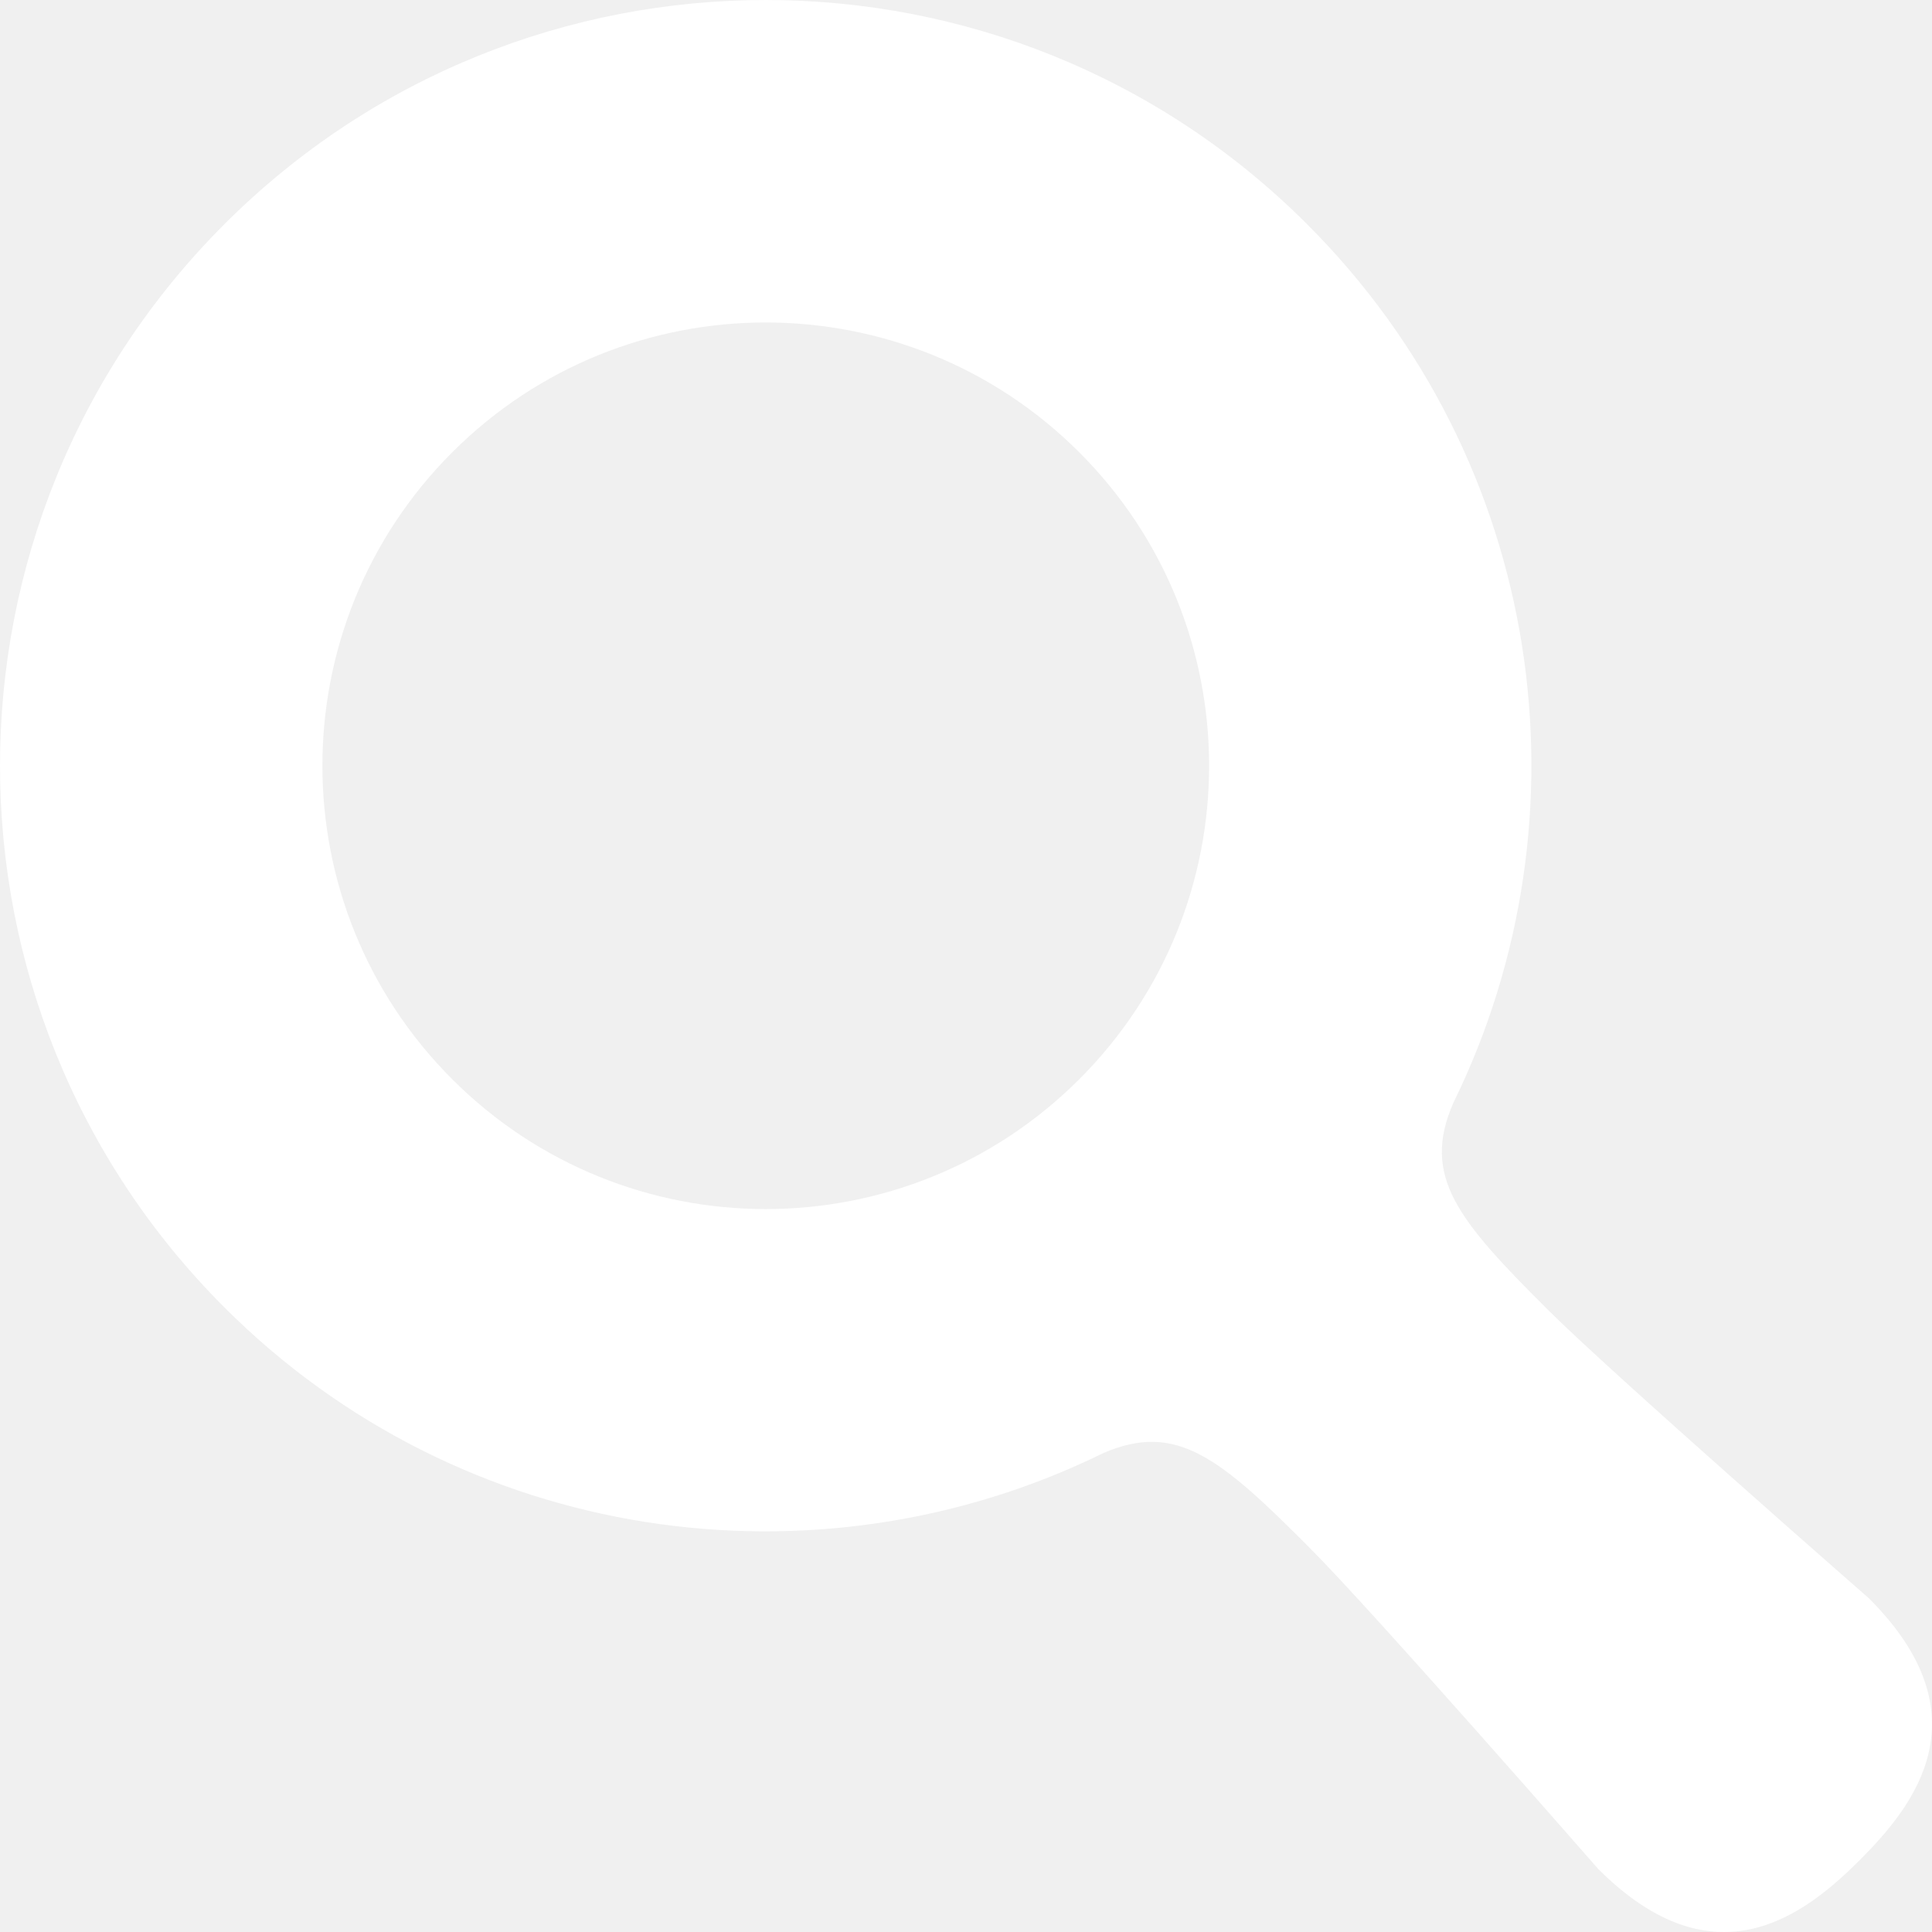
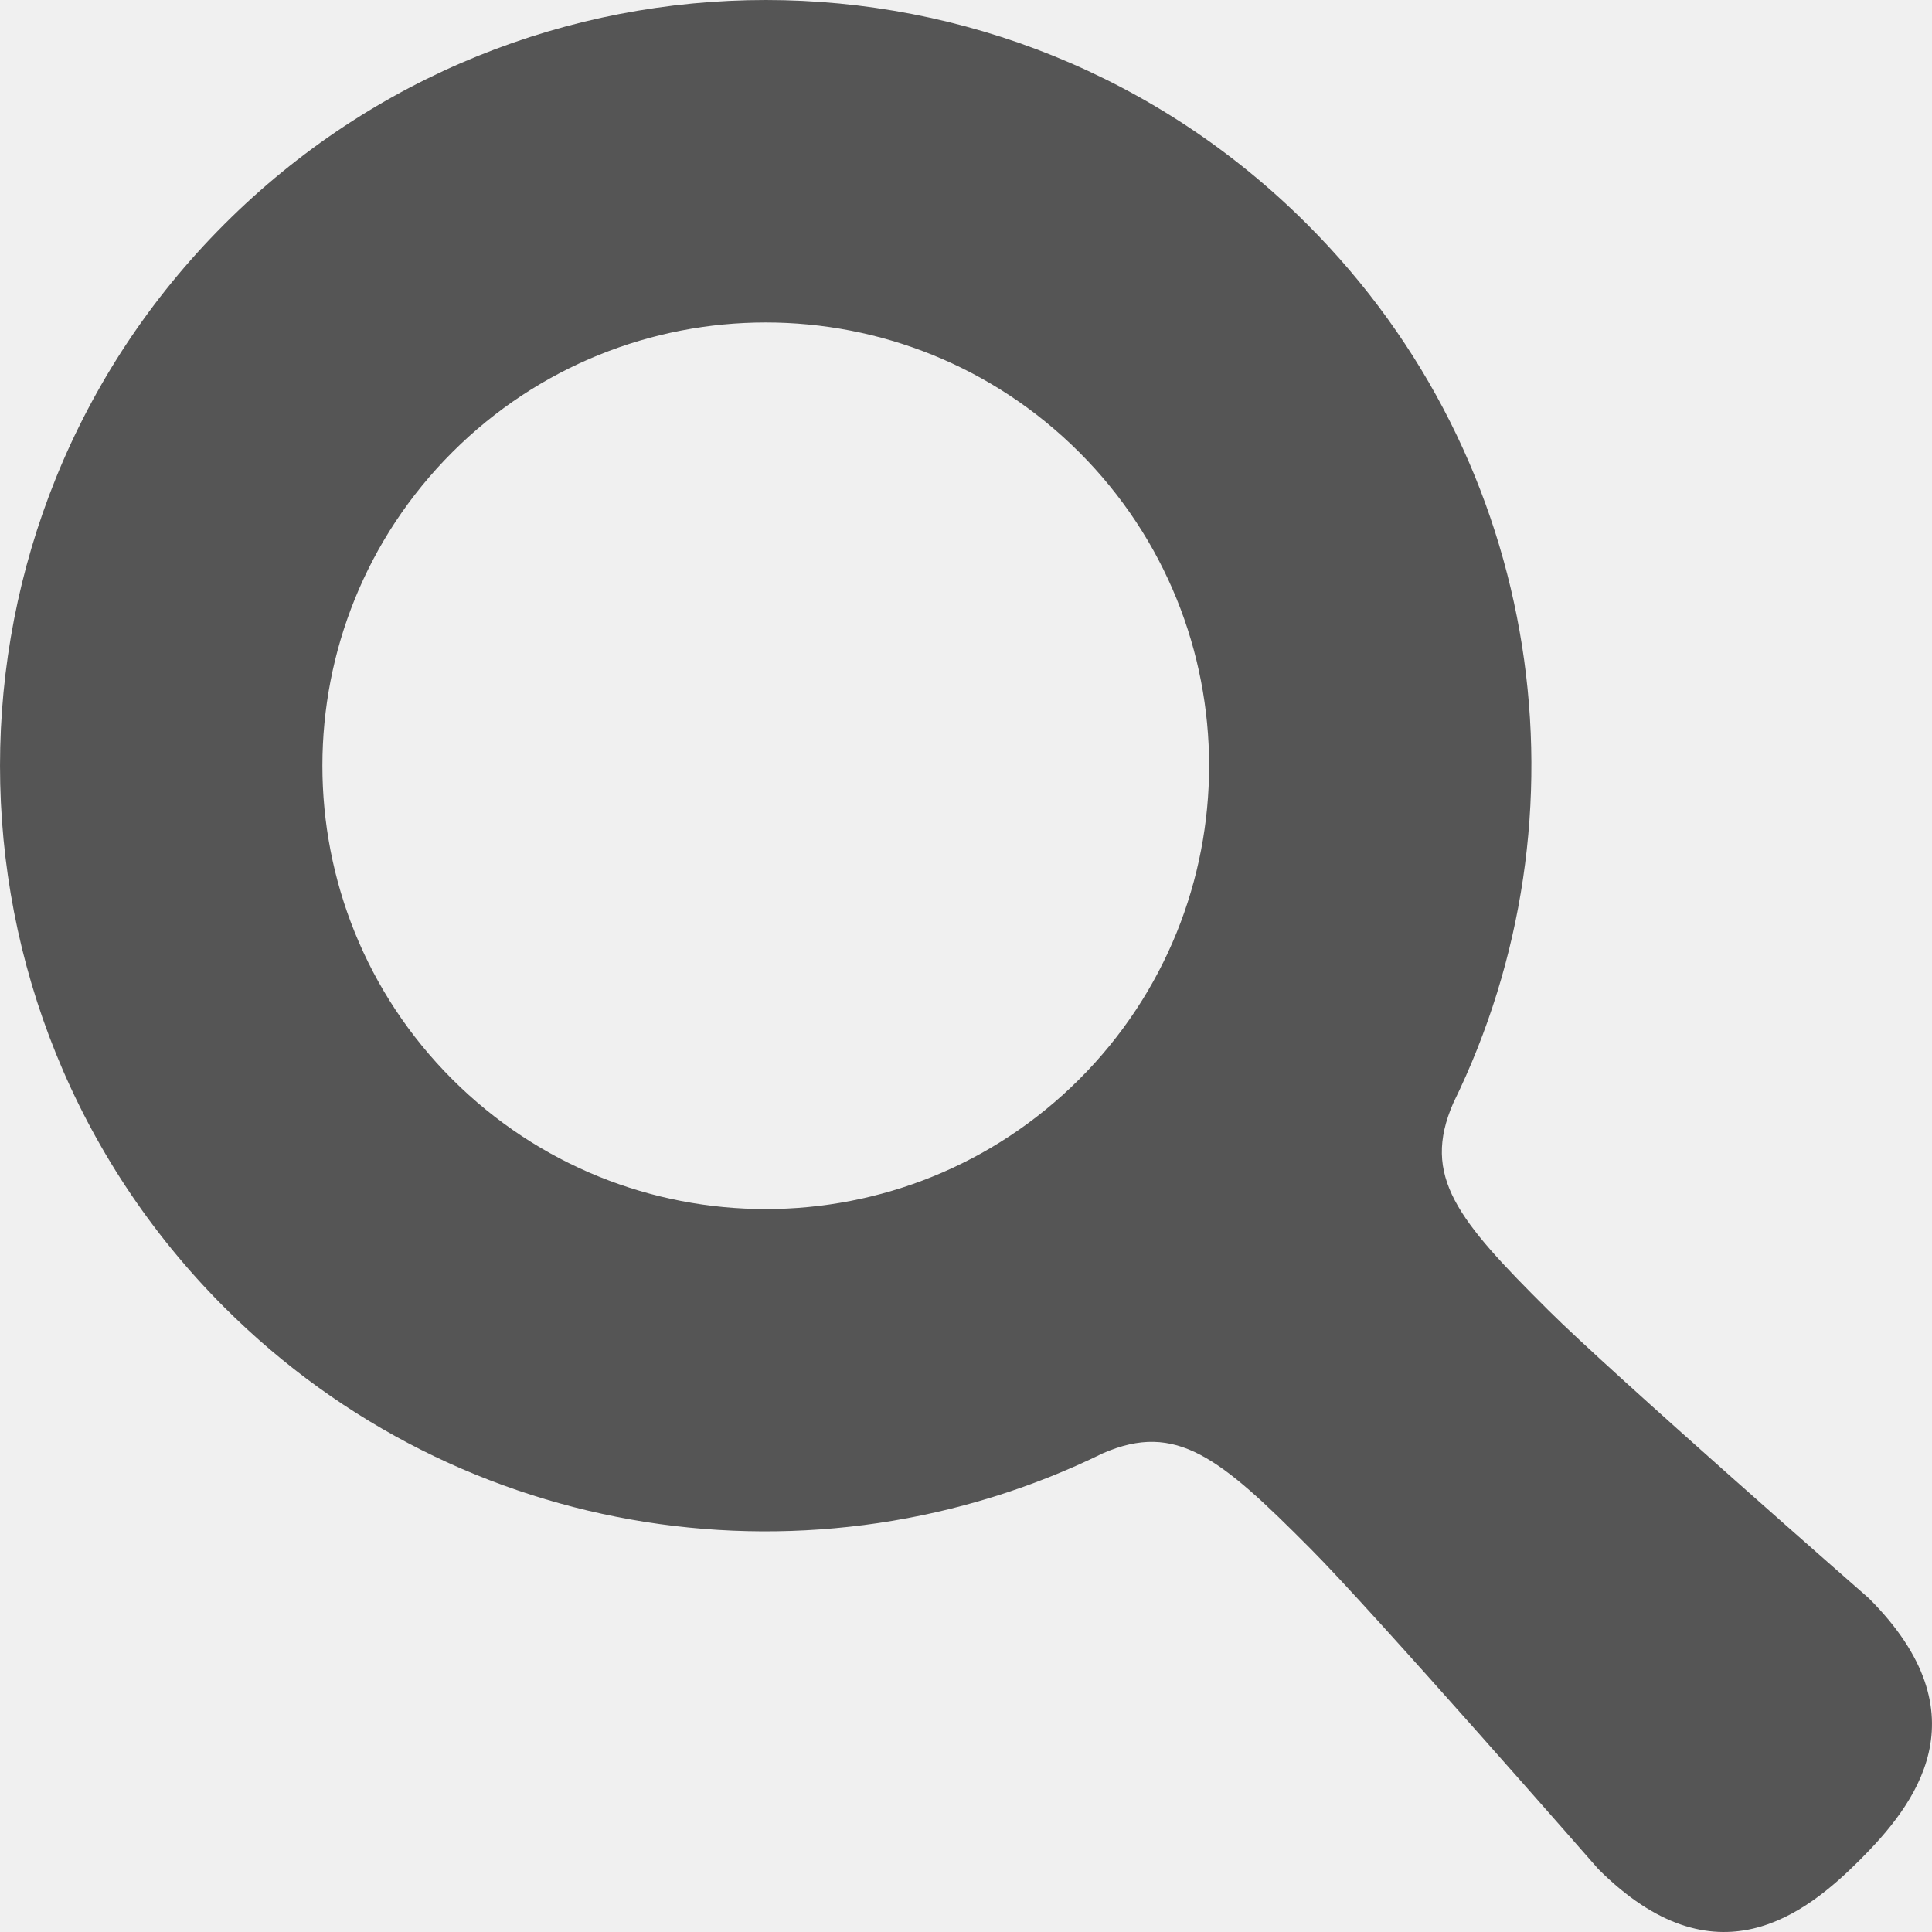
<svg xmlns="http://www.w3.org/2000/svg" version="1.1" id="_x32_" x="0px" y="0px" viewBox="0 0 512 512" style="width: 48px; height: 48px; opacity: 1;" xml:space="preserve">
  <style type="text/css">
	.st0{fill:#4B4B4B;}
</style>
  <g>
-     <path class="st0" d="M495.272,423.558c0,0-68.542-59.952-84.937-76.328c-24.063-23.938-33.69-35.466-25.195-54.931   c37.155-75.78,24.303-169.854-38.72-232.858c-79.235-79.254-207.739-79.254-286.984,0c-79.245,79.264-79.245,207.729,0,287.003   c62.985,62.985,157.088,75.837,232.839,38.691c19.466-8.485,31.022,1.142,54.951,25.215c16.384,16.385,76.308,84.937,76.308,84.937   c31.089,31.071,55.009,11.95,69.368-2.39C507.232,478.547,526.362,454.638,495.272,423.558z M286.017,286.012   c-45.9,45.871-120.288,45.871-166.169,0c-45.88-45.871-45.88-120.278,0-166.149c45.881-45.871,120.269-45.871,166.169,0   C331.898,165.734,331.898,240.141,286.017,286.012z" style="fill: #fff;" />
+     <path class="st0" d="M495.272,423.558c0,0-68.542-59.952-84.937-76.328c-24.063-23.938-33.69-35.466-25.195-54.931   c37.155-75.78,24.303-169.854-38.72-232.858c-79.235-79.254-207.739-79.254-286.984,0c-79.245,79.264-79.245,207.729,0,287.003   c62.985,62.985,157.088,75.837,232.839,38.691c19.466-8.485,31.022,1.142,54.951,25.215c16.384,16.385,76.308,84.937,76.308,84.937   c31.089,31.071,55.009,11.95,69.368-2.39C507.232,478.547,526.362,454.638,495.272,423.558z M286.017,286.012   c-45.9,45.871-120.288,45.871-166.169,0c-45.88-45.871-45.88-120.278,0-166.149c45.881-45.871,120.269-45.871,166.169,0   C331.898,165.734,331.898,240.141,286.017,286.012z" style="fill: #555;" />
  </g>
</svg>
